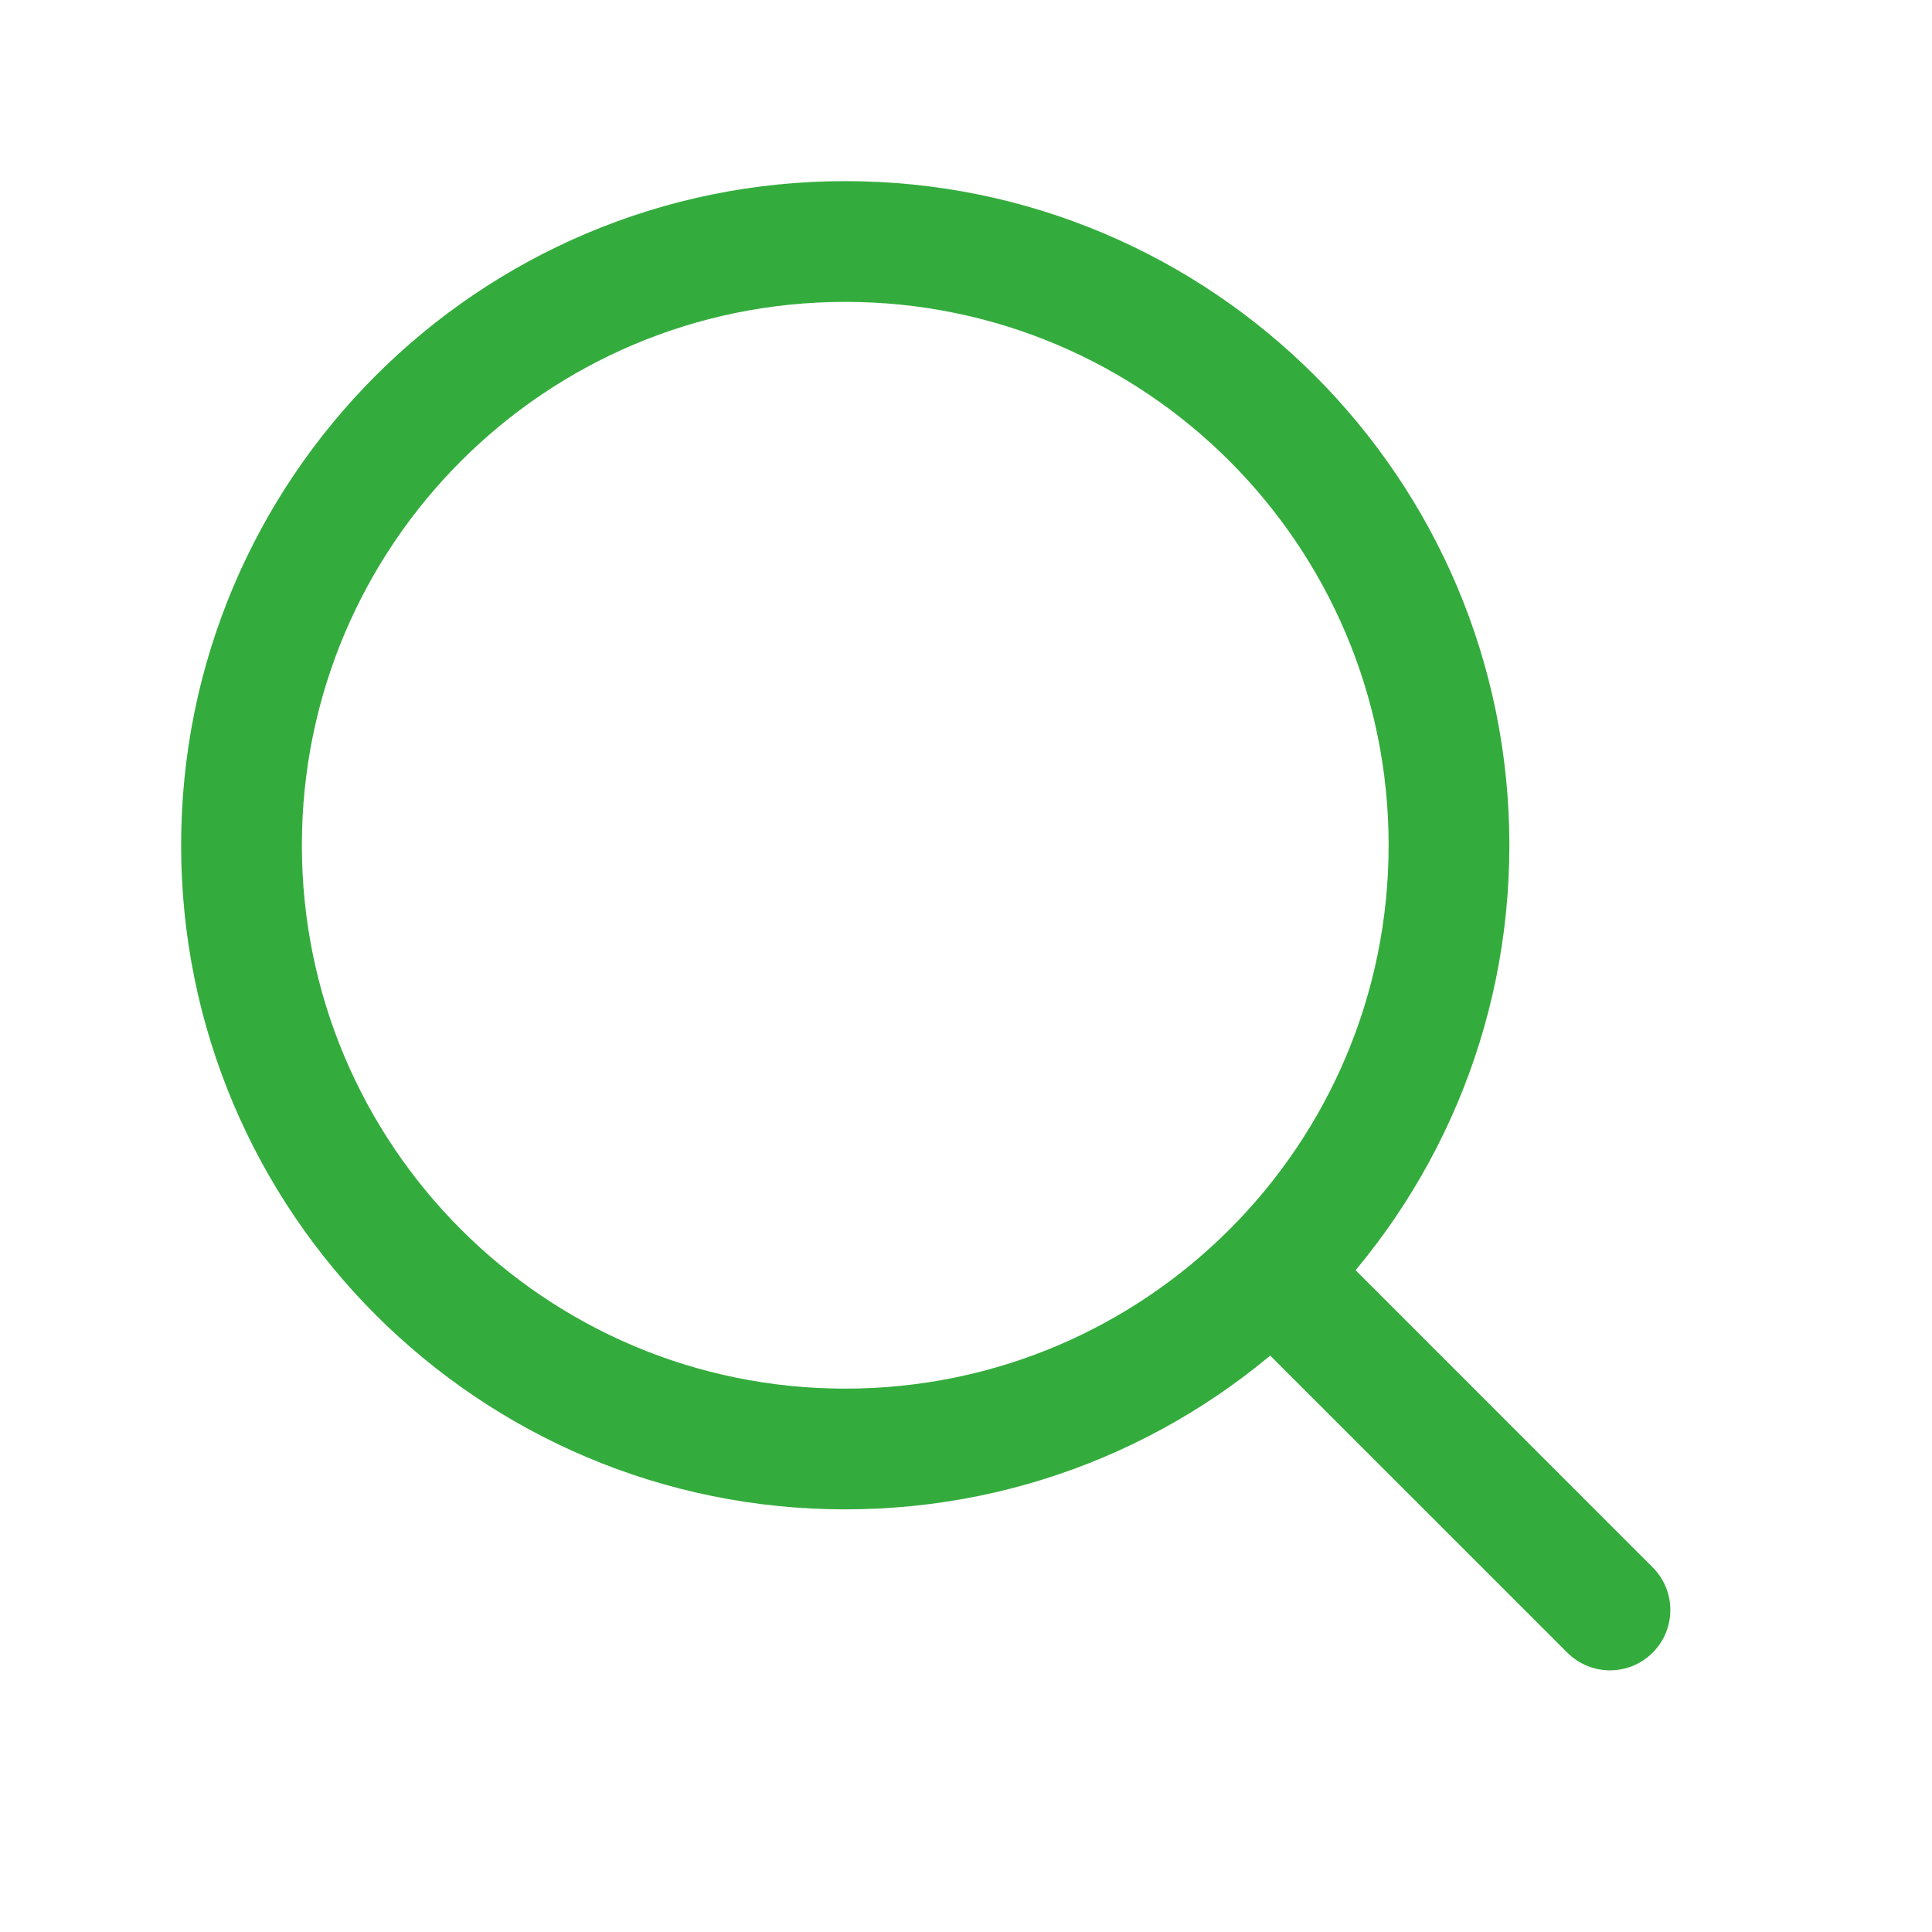
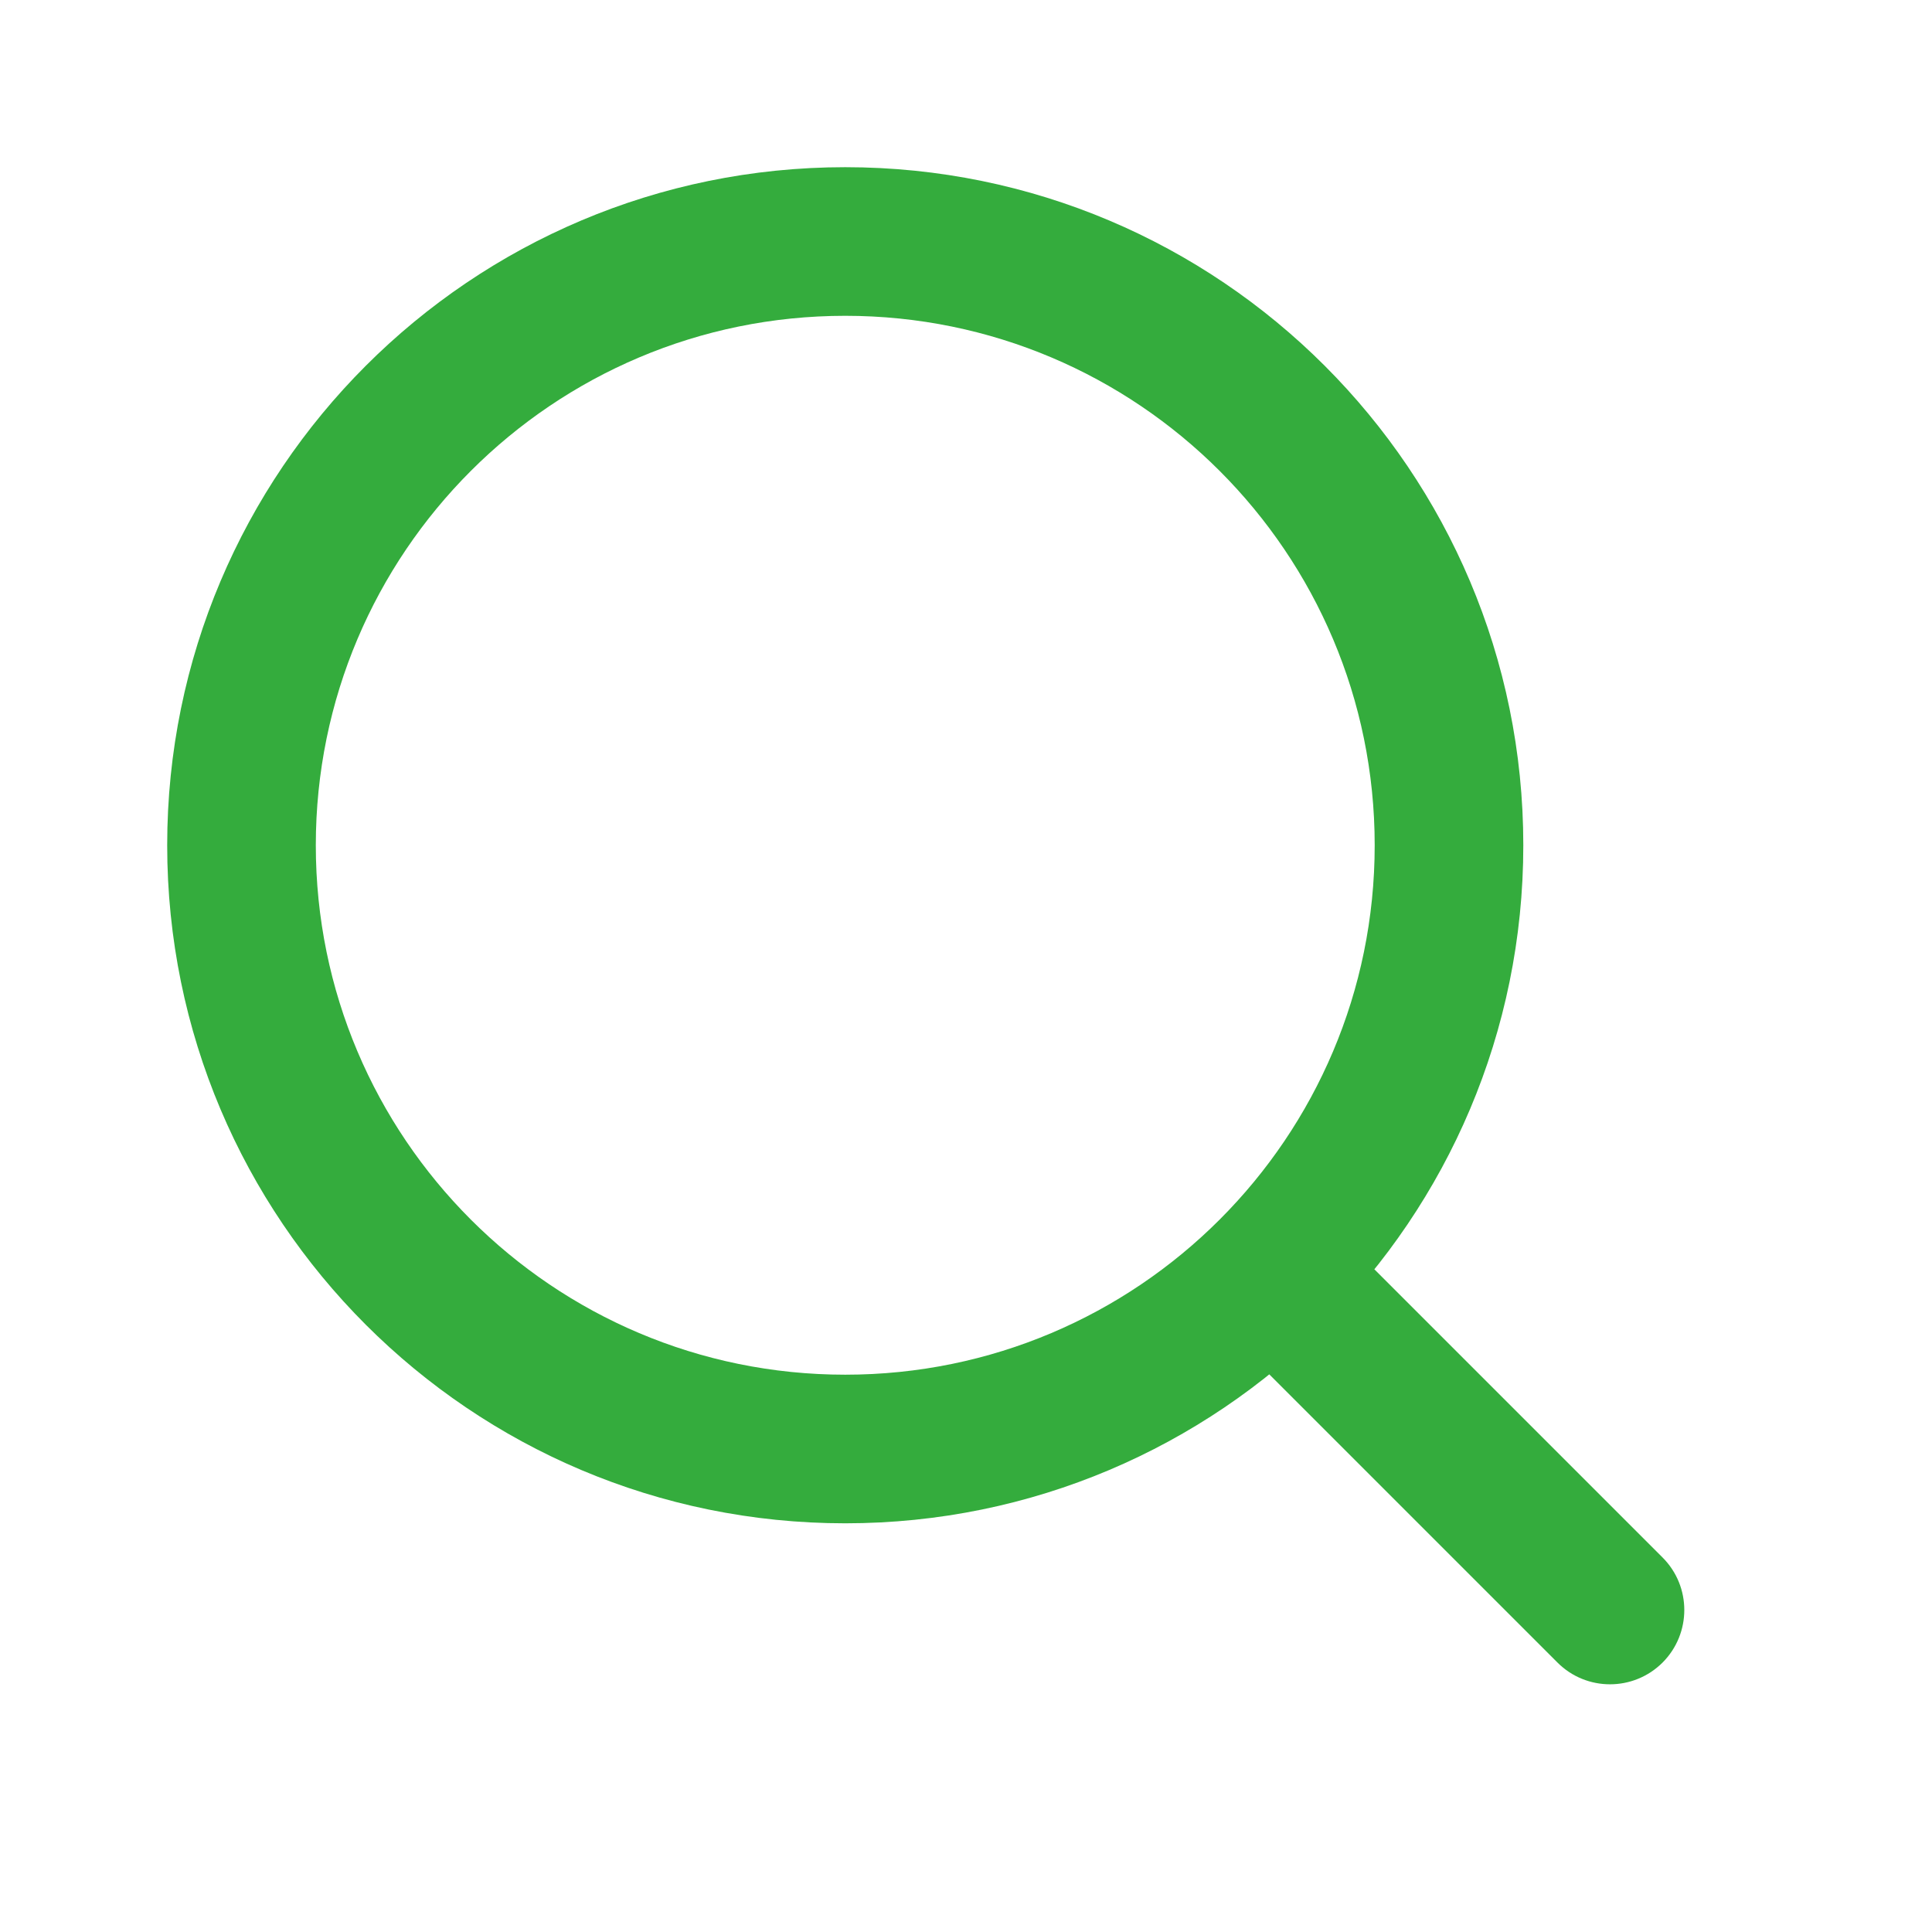
- <svg xmlns="http://www.w3.org/2000/svg" width="24" height="24" viewBox="0 0 24 24" fill="none">
-   <path d="M19.47 20.53C19.763 20.823 20.237 20.823 20.53 20.53C20.823 20.237 20.823 19.763 20.53 19.47L19.47 20.53ZM17.25 10.5C17.25 14.228 14.228 17.25 10.5 17.25V18.75C15.056 18.75 18.75 15.056 18.75 10.5H17.25ZM10.5 17.25C6.772 17.25 3.75 14.228 3.75 10.5H2.25C2.25 15.056 5.944 18.75 10.5 18.75V17.25ZM3.75 10.5C3.75 6.772 6.772 3.75 10.5 3.75V2.25C5.944 2.25 2.25 5.944 2.25 10.5H3.75ZM10.5 3.75C14.228 3.75 17.25 6.772 17.25 10.5H18.75C18.75 5.944 15.056 2.25 10.5 2.25V3.75ZM20.53 19.47L16.343 15.282L15.282 16.343L19.47 20.53L20.53 19.47Z" fill="#34AC3D" />
+ <svg xmlns="http://www.w3.org/2000/svg" width="26" height="26" viewBox="0 0 26 26" fill="none">
+   <path d="M20.96 22.374C21.35 22.764 21.983 22.764 22.374 22.374C22.764 21.983 22.764 21.35 22.374 20.96L20.96 22.374ZM18.5 11.375C18.5 15.31 15.31 18.5 11.375 18.5V20.5C16.415 20.5 20.5 16.415 20.5 11.375H18.5ZM11.375 18.5C7.44 18.5 4.25 15.31 4.25 11.375H2.25C2.25 16.415 6.335 20.5 11.375 20.5V18.5ZM4.25 11.375C4.25 7.44 7.44 4.25 11.375 4.25V2.25C6.335 2.25 2.25 6.335 2.25 11.375H4.25ZM11.375 4.25C15.31 4.25 18.5 7.44 18.5 11.375H20.5C20.5 6.335 16.415 2.25 11.375 2.25V4.25ZM22.374 20.96L17.837 16.423L16.423 17.837L20.96 22.374L22.374 20.96Z" fill="#34AC3D" />
</svg>
